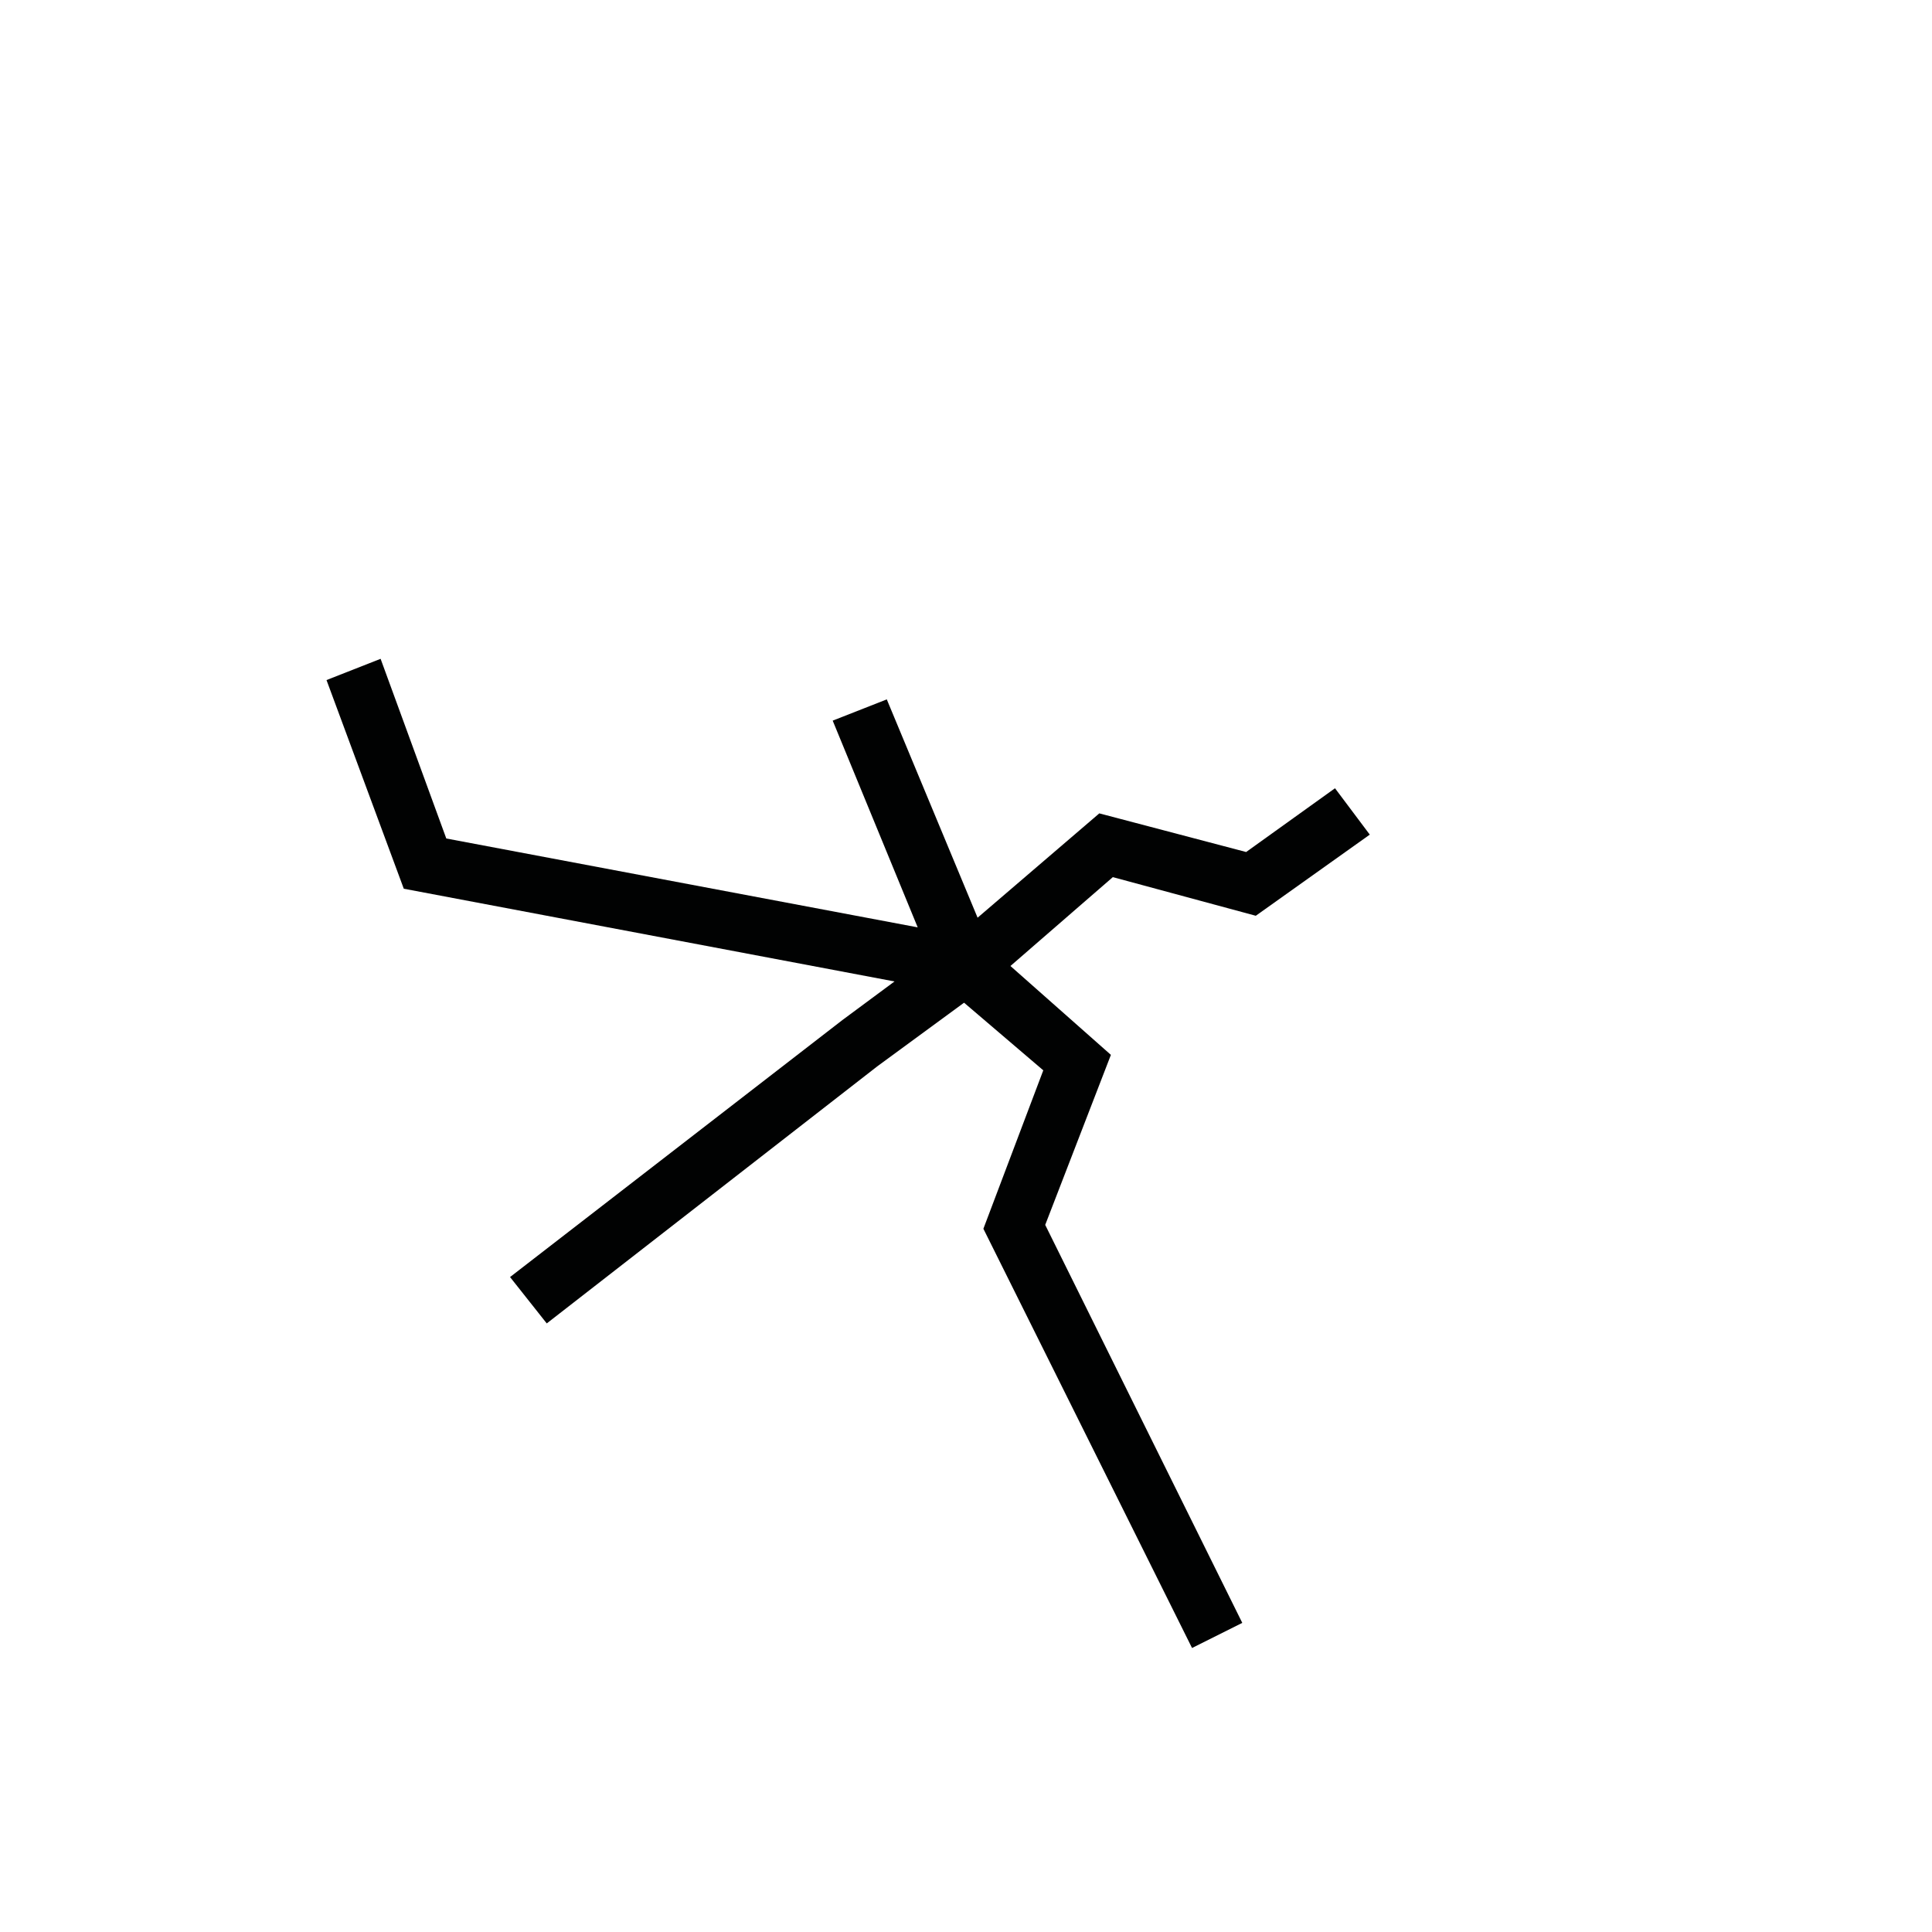
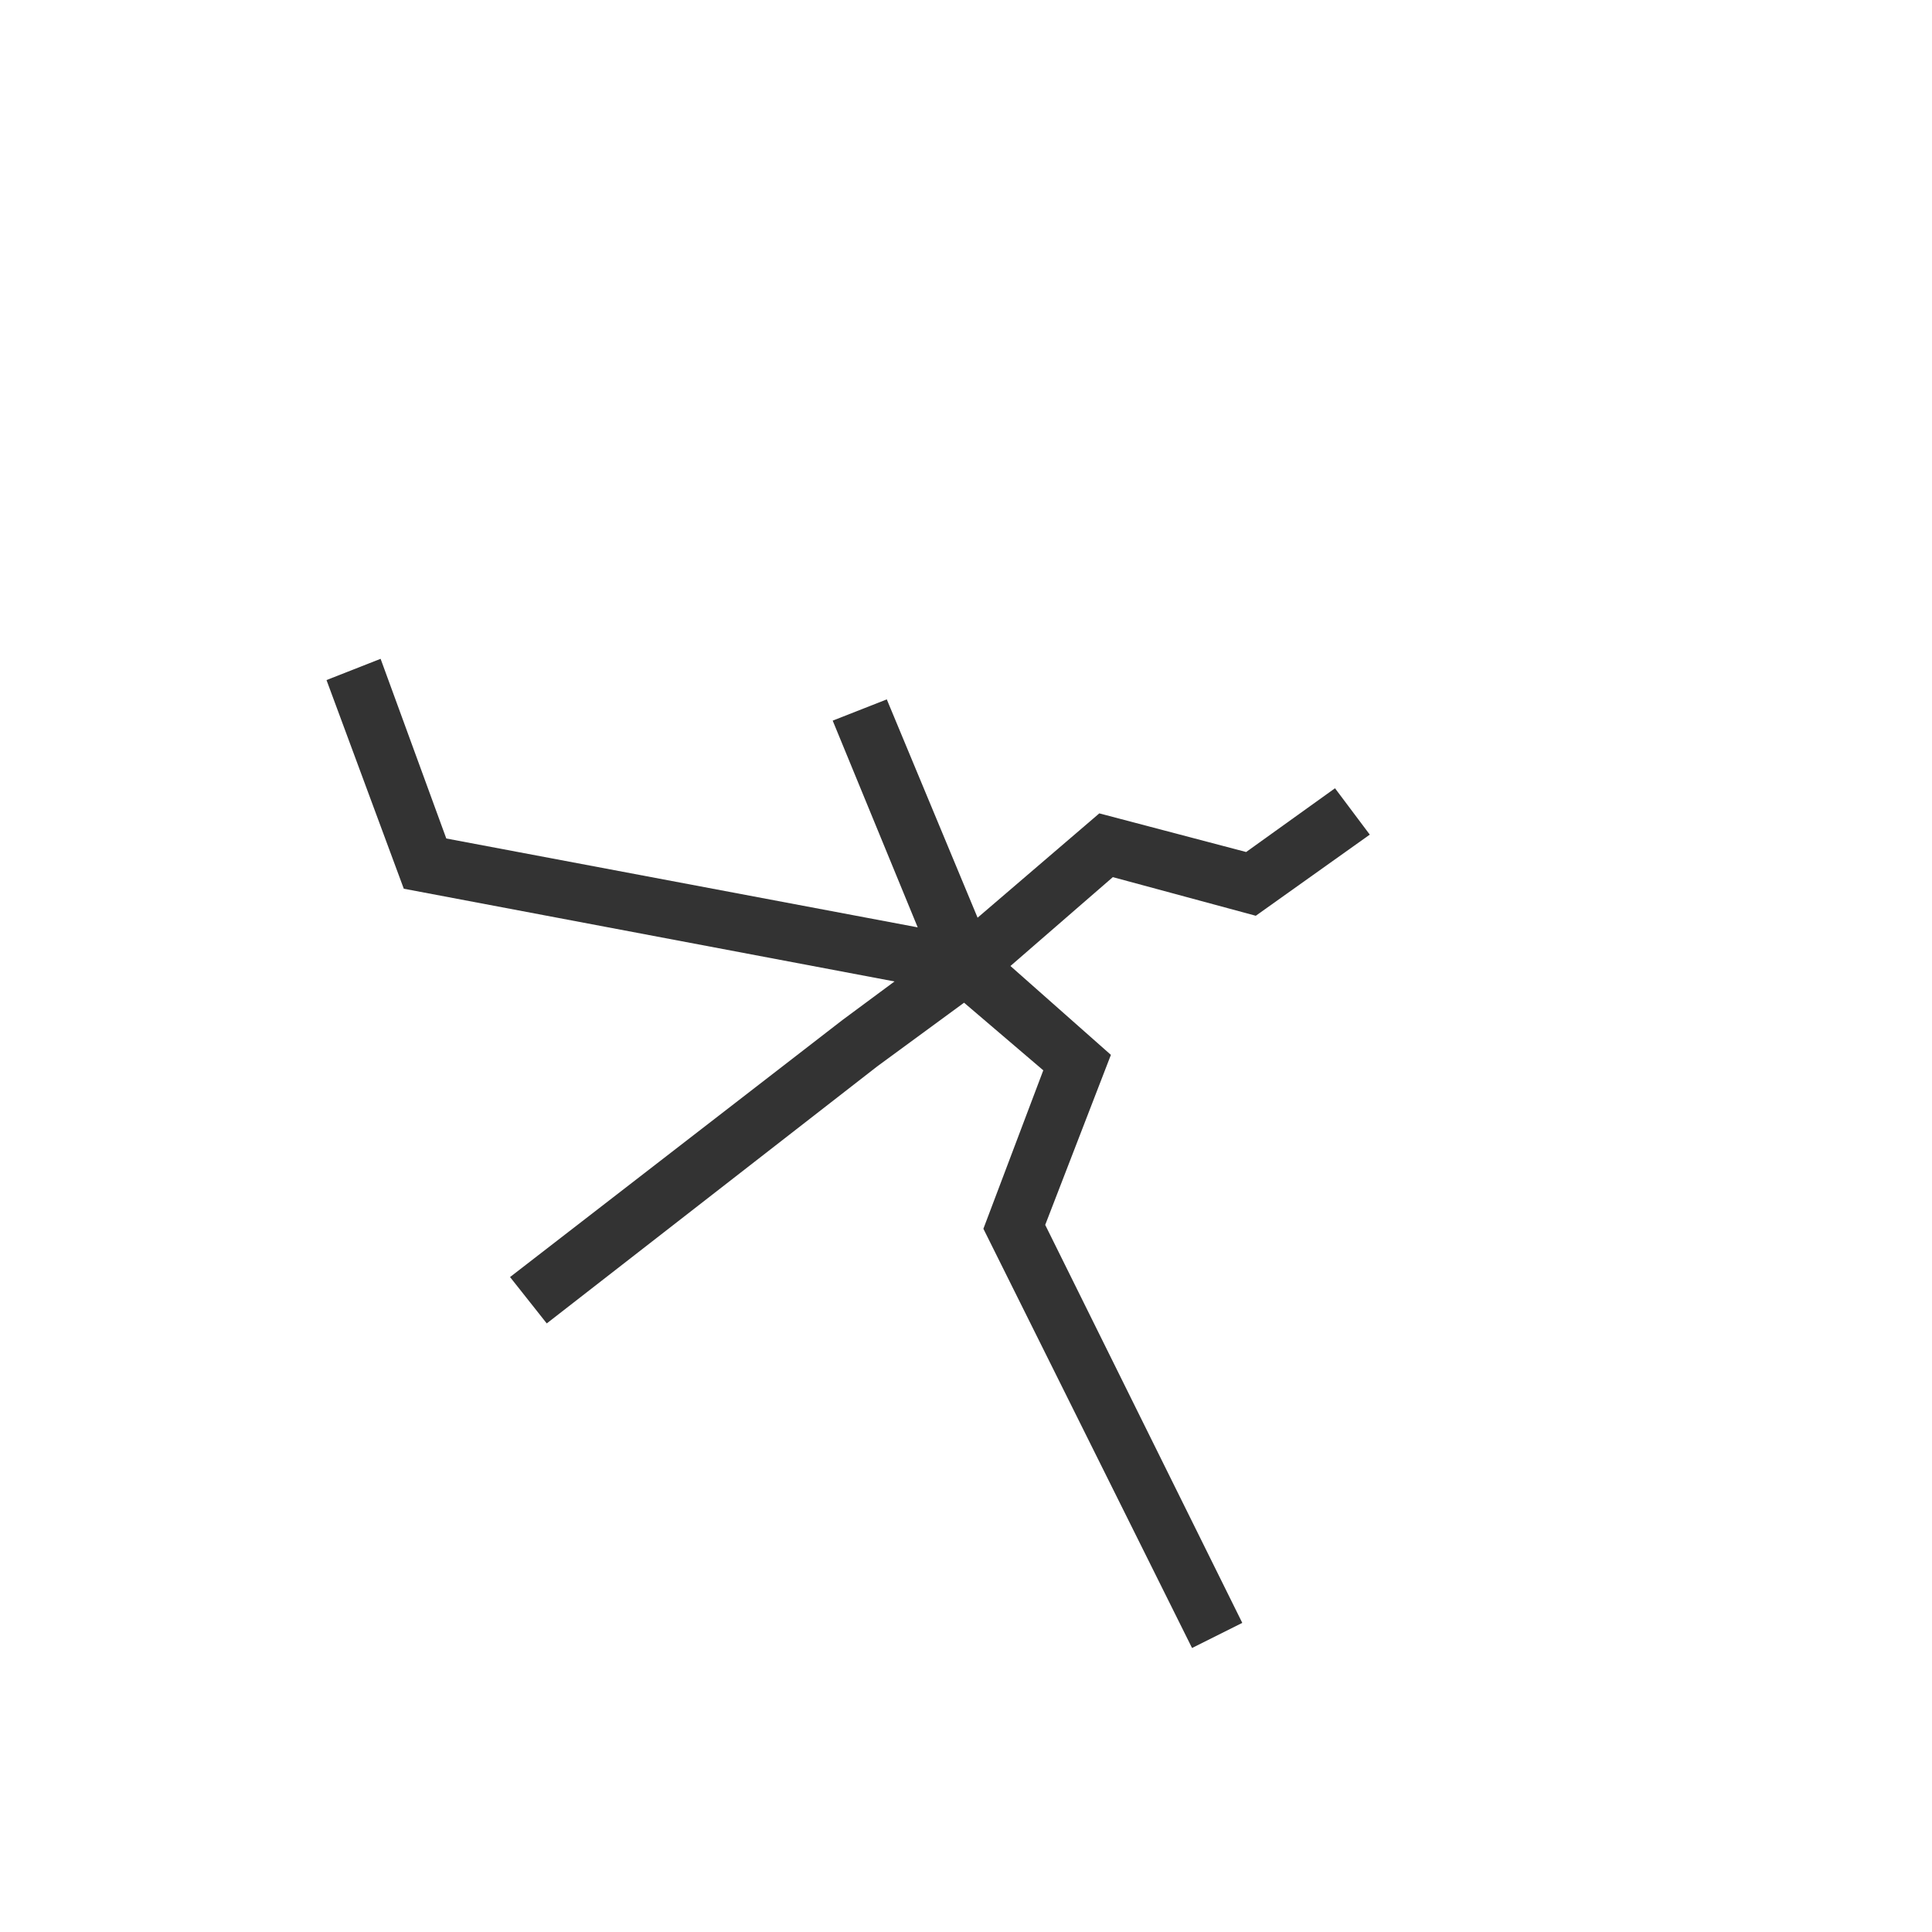
<svg xmlns="http://www.w3.org/2000/svg" version="1.1" id="Calque_1" x="0px" y="0px" viewBox="0 0 100 100" style="enable-background:new 0 0 100 100;" xml:space="preserve">
-   <style type="text/css">
- 	.st0{fill:#010202;}
- 	.st1{fill:none;}
- </style>
-   <polygon class="st0" points="65,47.4 70.9,43.2 69.1,40.8 64.5,44.1 56.9,42.1 50.6,47.5 45.9,36.2 43.1,37.3 47.5,48 23.1,43.4   19.7,34.1 16.9,35.2 20.9,46 46.3,50.8 43.6,52.8 26.4,66.1 28.3,68.5 45.4,55.2 49.9,51.9 54,55.4 50.9,63.6 61.7,85.3 64.3,84   54.1,63.4 57.5,54.6 52.3,50 57.6,45.4 " />
+   <polygon fill="#333333" points="65,47.4 70.9,43.2 69.1,40.8 64.5,44.1 56.9,42.1 50.6,47.5 45.9,36.2 43.1,37.3 47.5,48 23.1,43.4    19.7,34.1 16.9,35.2 20.9,46 46.3,50.8 43.6,52.8 26.4,66.1 28.3,68.5 45.4,55.2 49.9,51.9 54,55.4 50.9,63.6 61.7,85.3 64.3,84    54.1,63.4 57.5,54.6 52.3,50 57.6,45.4 " />
</svg>
